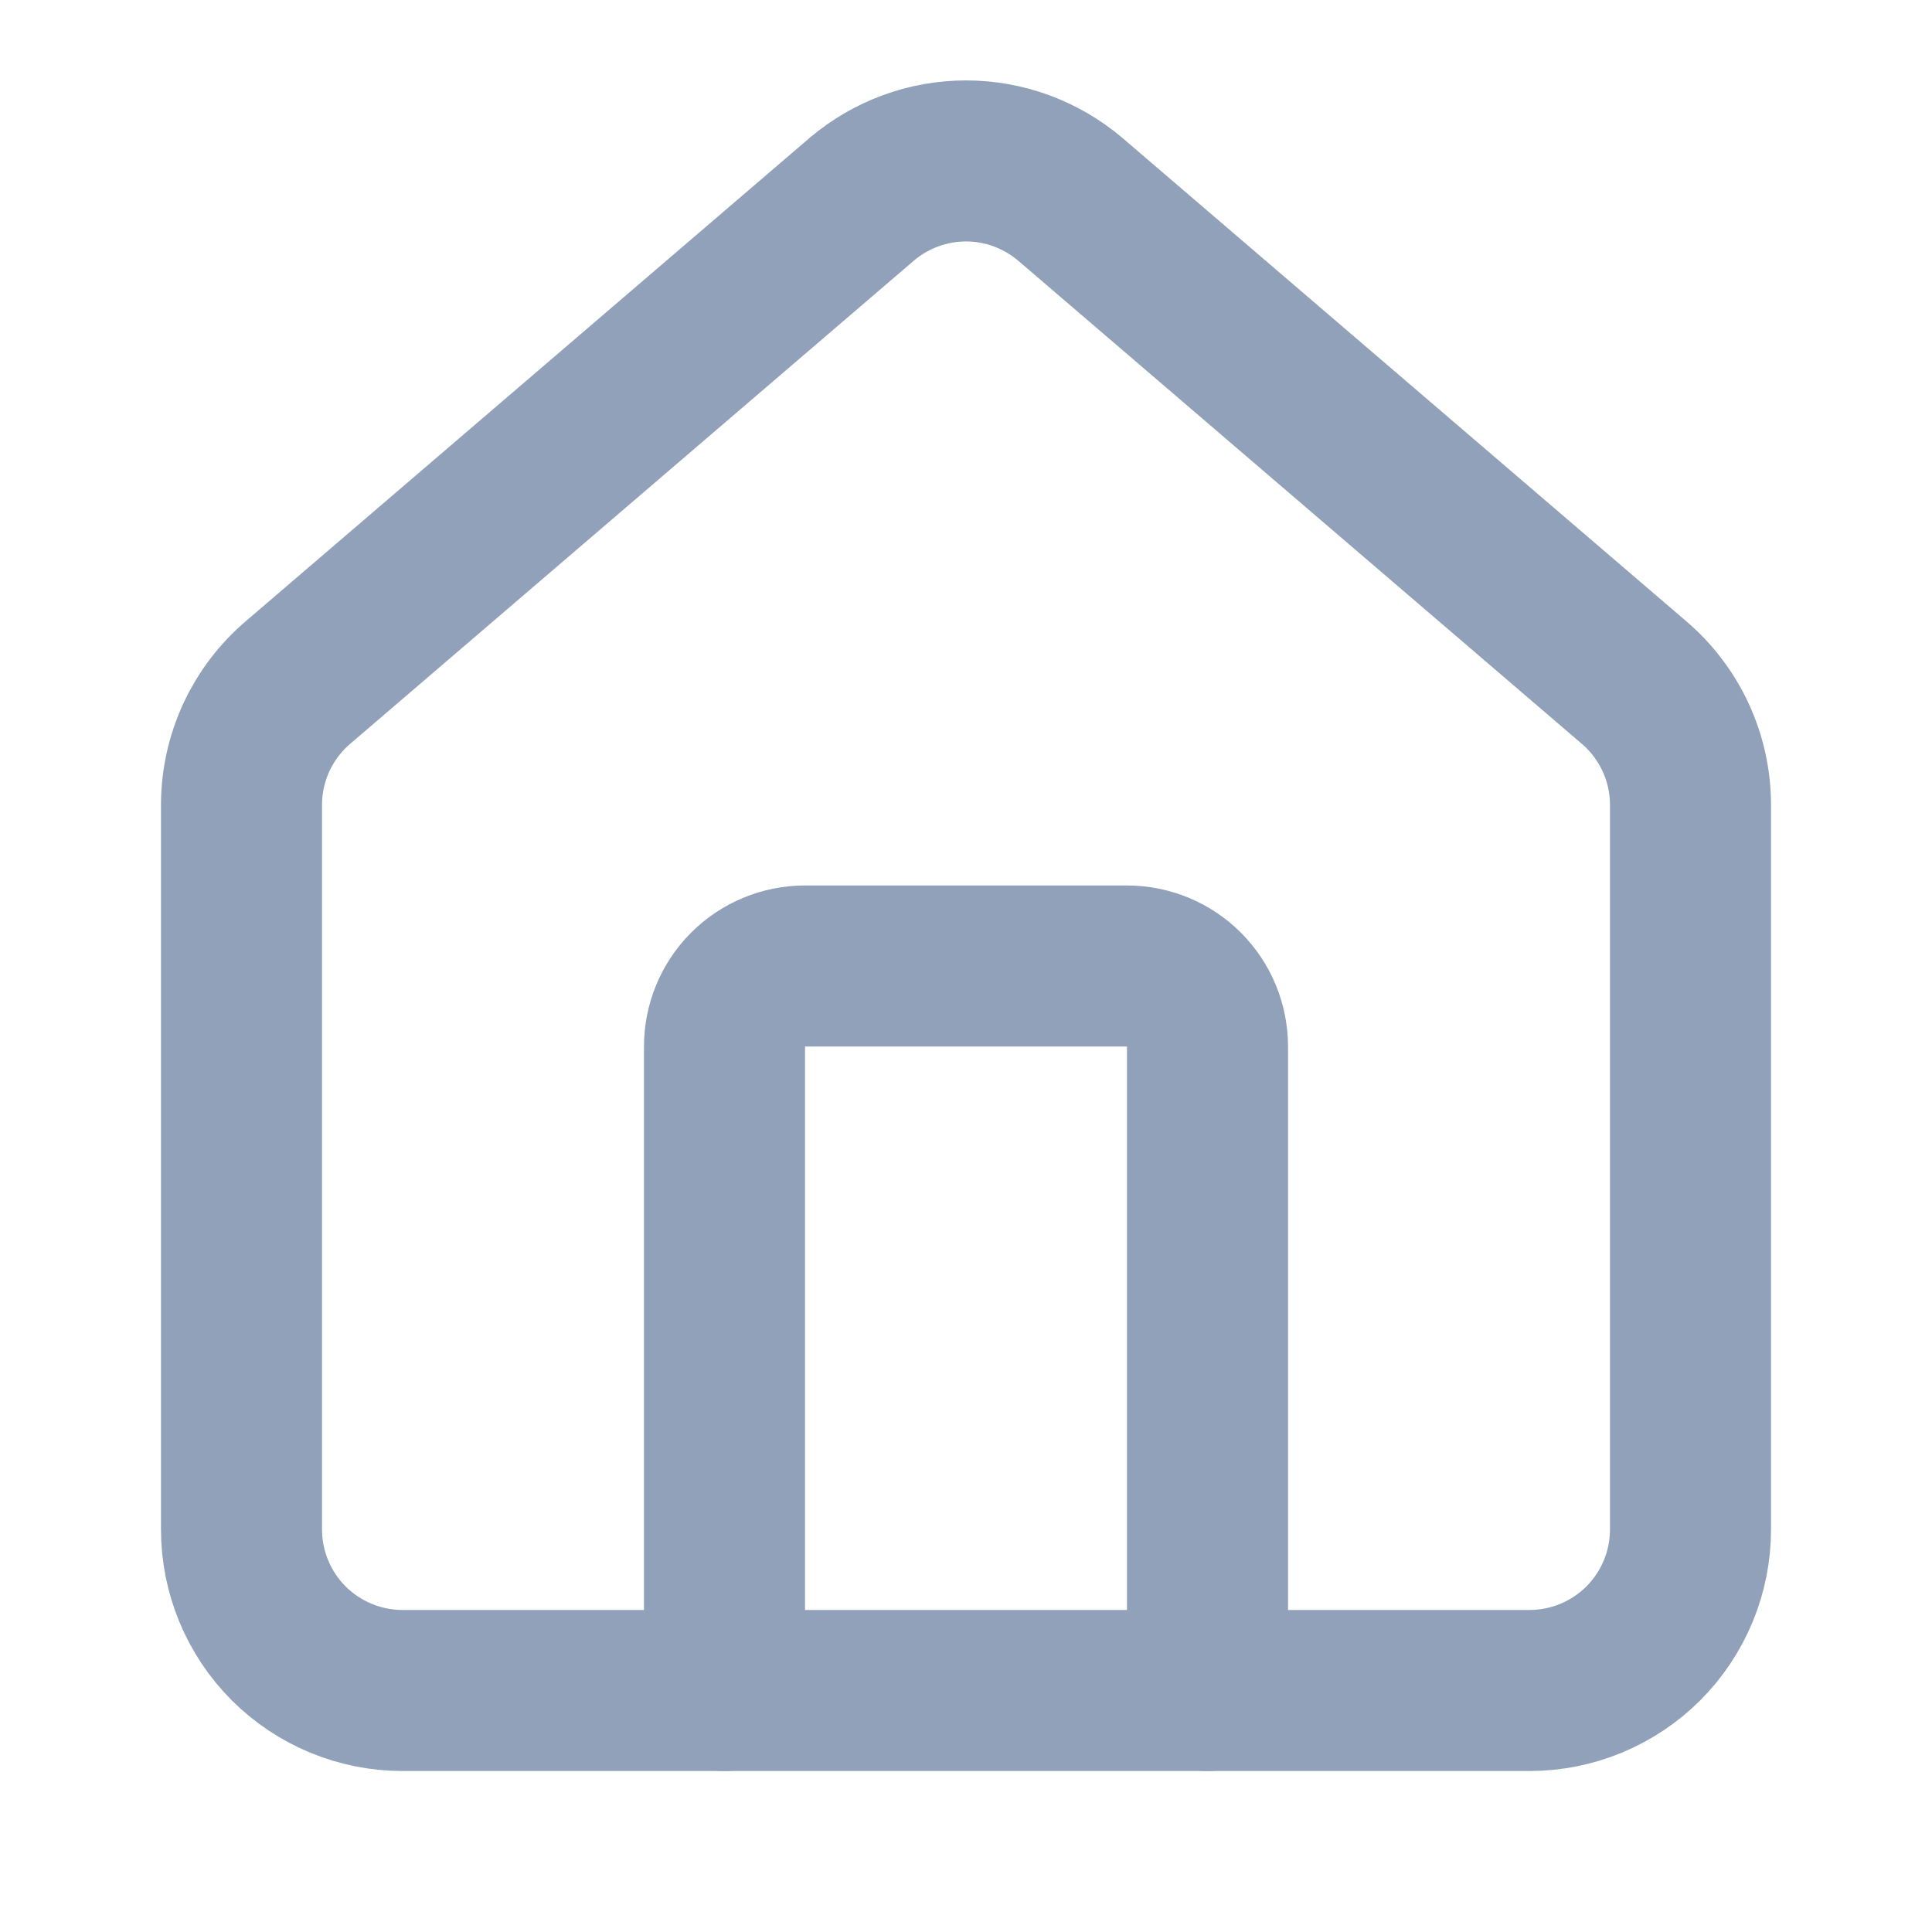
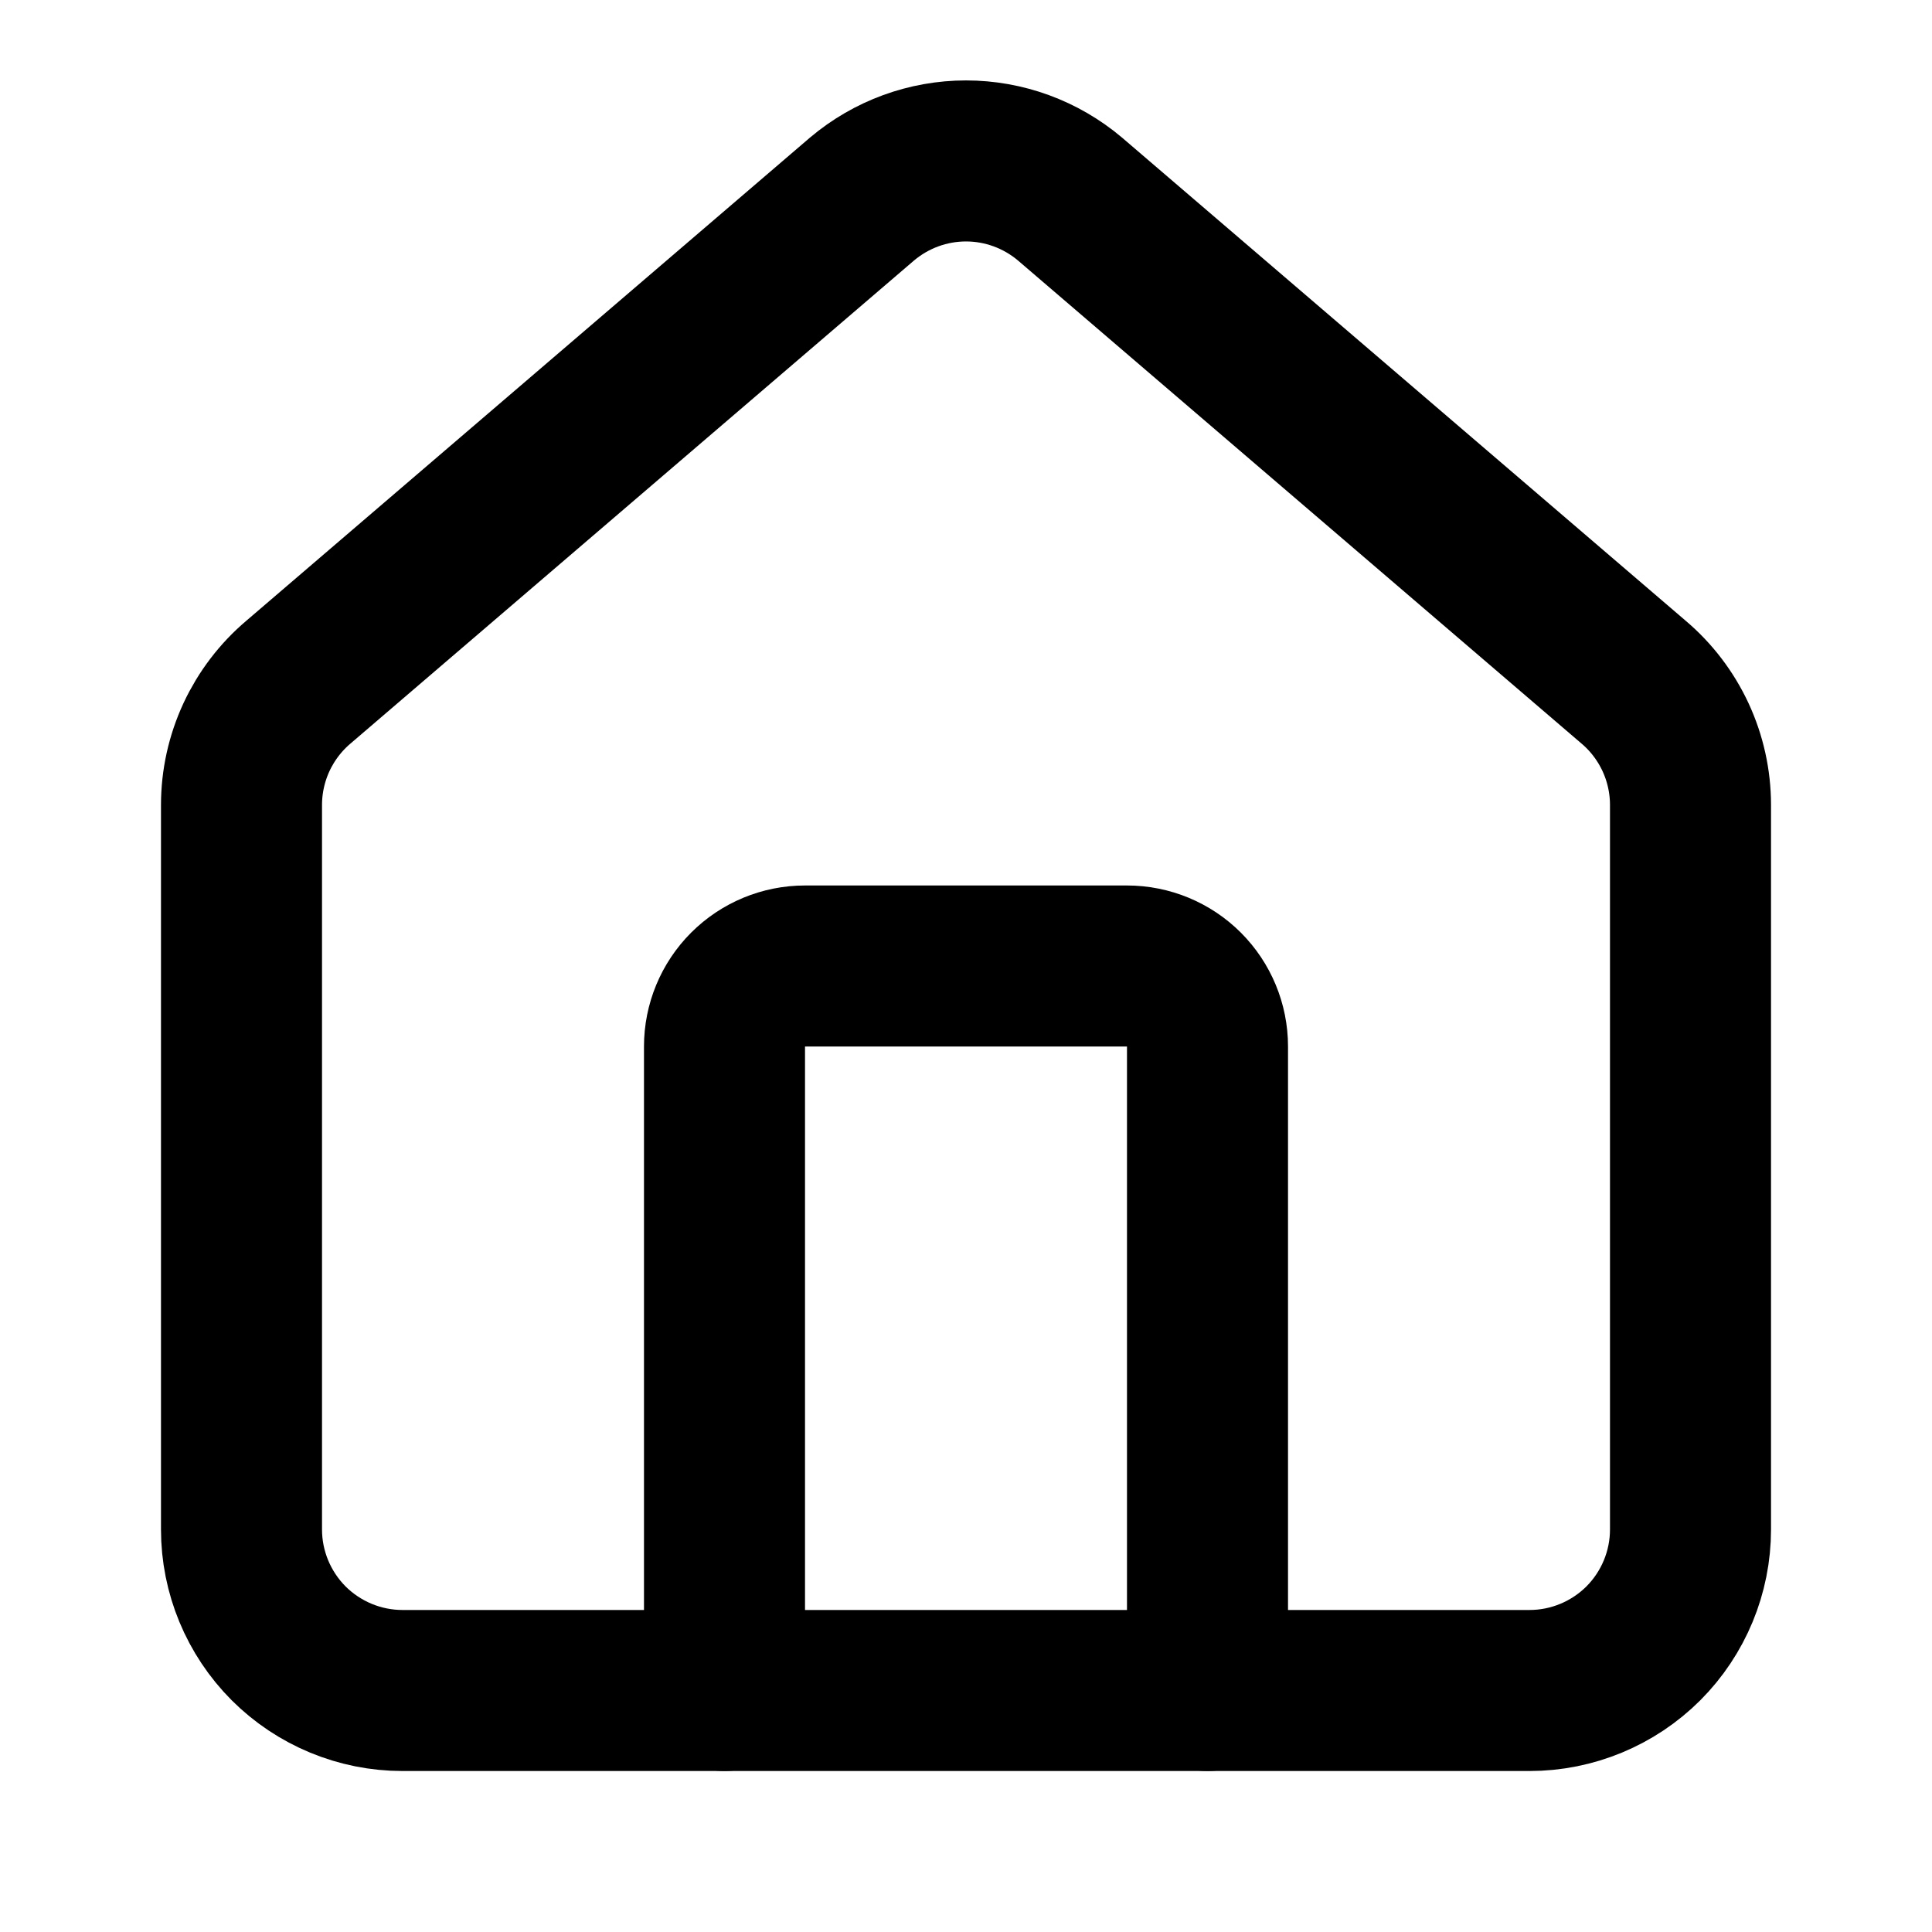
<svg xmlns="http://www.w3.org/2000/svg" width="20" height="20" viewBox="0 0 20 20" fill="none">
-   <path d="M12.5 17.5V10.833C12.5 10.612 12.412 10.4 12.256 10.244C12.1 10.088 11.888 10 11.667 10H8.333C8.112 10 7.9 10.088 7.744 10.244C7.588 10.4 7.5 10.612 7.5 10.833V17.5" stroke="#90A1B9" stroke-width="1.667" stroke-linecap="round" stroke-linejoin="round" />
-   <path d="M2.5 8.333C2.5 8.091 2.553 7.851 2.655 7.631C2.757 7.412 2.906 7.216 3.091 7.06L8.924 2.06C9.225 1.806 9.606 1.666 10 1.666C10.394 1.666 10.775 1.806 11.076 2.06L16.909 7.06C17.094 7.216 17.243 7.412 17.345 7.631C17.447 7.851 17.5 8.091 17.5 8.333V15.833C17.5 16.275 17.324 16.699 17.012 17.012C16.699 17.324 16.275 17.5 15.833 17.5H4.167C3.725 17.5 3.301 17.324 2.988 17.012C2.676 16.699 2.5 16.275 2.5 15.833V8.333Z" stroke="#90A1B9" stroke-width="1.667" stroke-linecap="round" stroke-linejoin="round" />
+   <path d="M12.5 17.5V10.833C12.5 10.612 12.412 10.4 12.256 10.244C12.1 10.088 11.888 10 11.667 10H8.333C8.112 10 7.9 10.088 7.744 10.244C7.588 10.4 7.5 10.612 7.5 10.833V17.5" stroke="currentColor" stroke-width="1.667" stroke-linecap="round" stroke-linejoin="round" />
+   <path d="M2.5 8.333C2.5 8.091 2.553 7.851 2.655 7.631C2.757 7.412 2.906 7.216 3.091 7.06L8.924 2.06C9.225 1.806 9.606 1.666 10 1.666C10.394 1.666 10.775 1.806 11.076 2.06L16.909 7.06C17.094 7.216 17.243 7.412 17.345 7.631C17.447 7.851 17.5 8.091 17.5 8.333V15.833C17.5 16.275 17.324 16.699 17.012 17.012C16.699 17.324 16.275 17.5 15.833 17.5H4.167C3.725 17.5 3.301 17.324 2.988 17.012C2.676 16.699 2.5 16.275 2.5 15.833V8.333Z" stroke="currentColor" stroke-width="1.667" stroke-linecap="round" stroke-linejoin="round" />
</svg>
